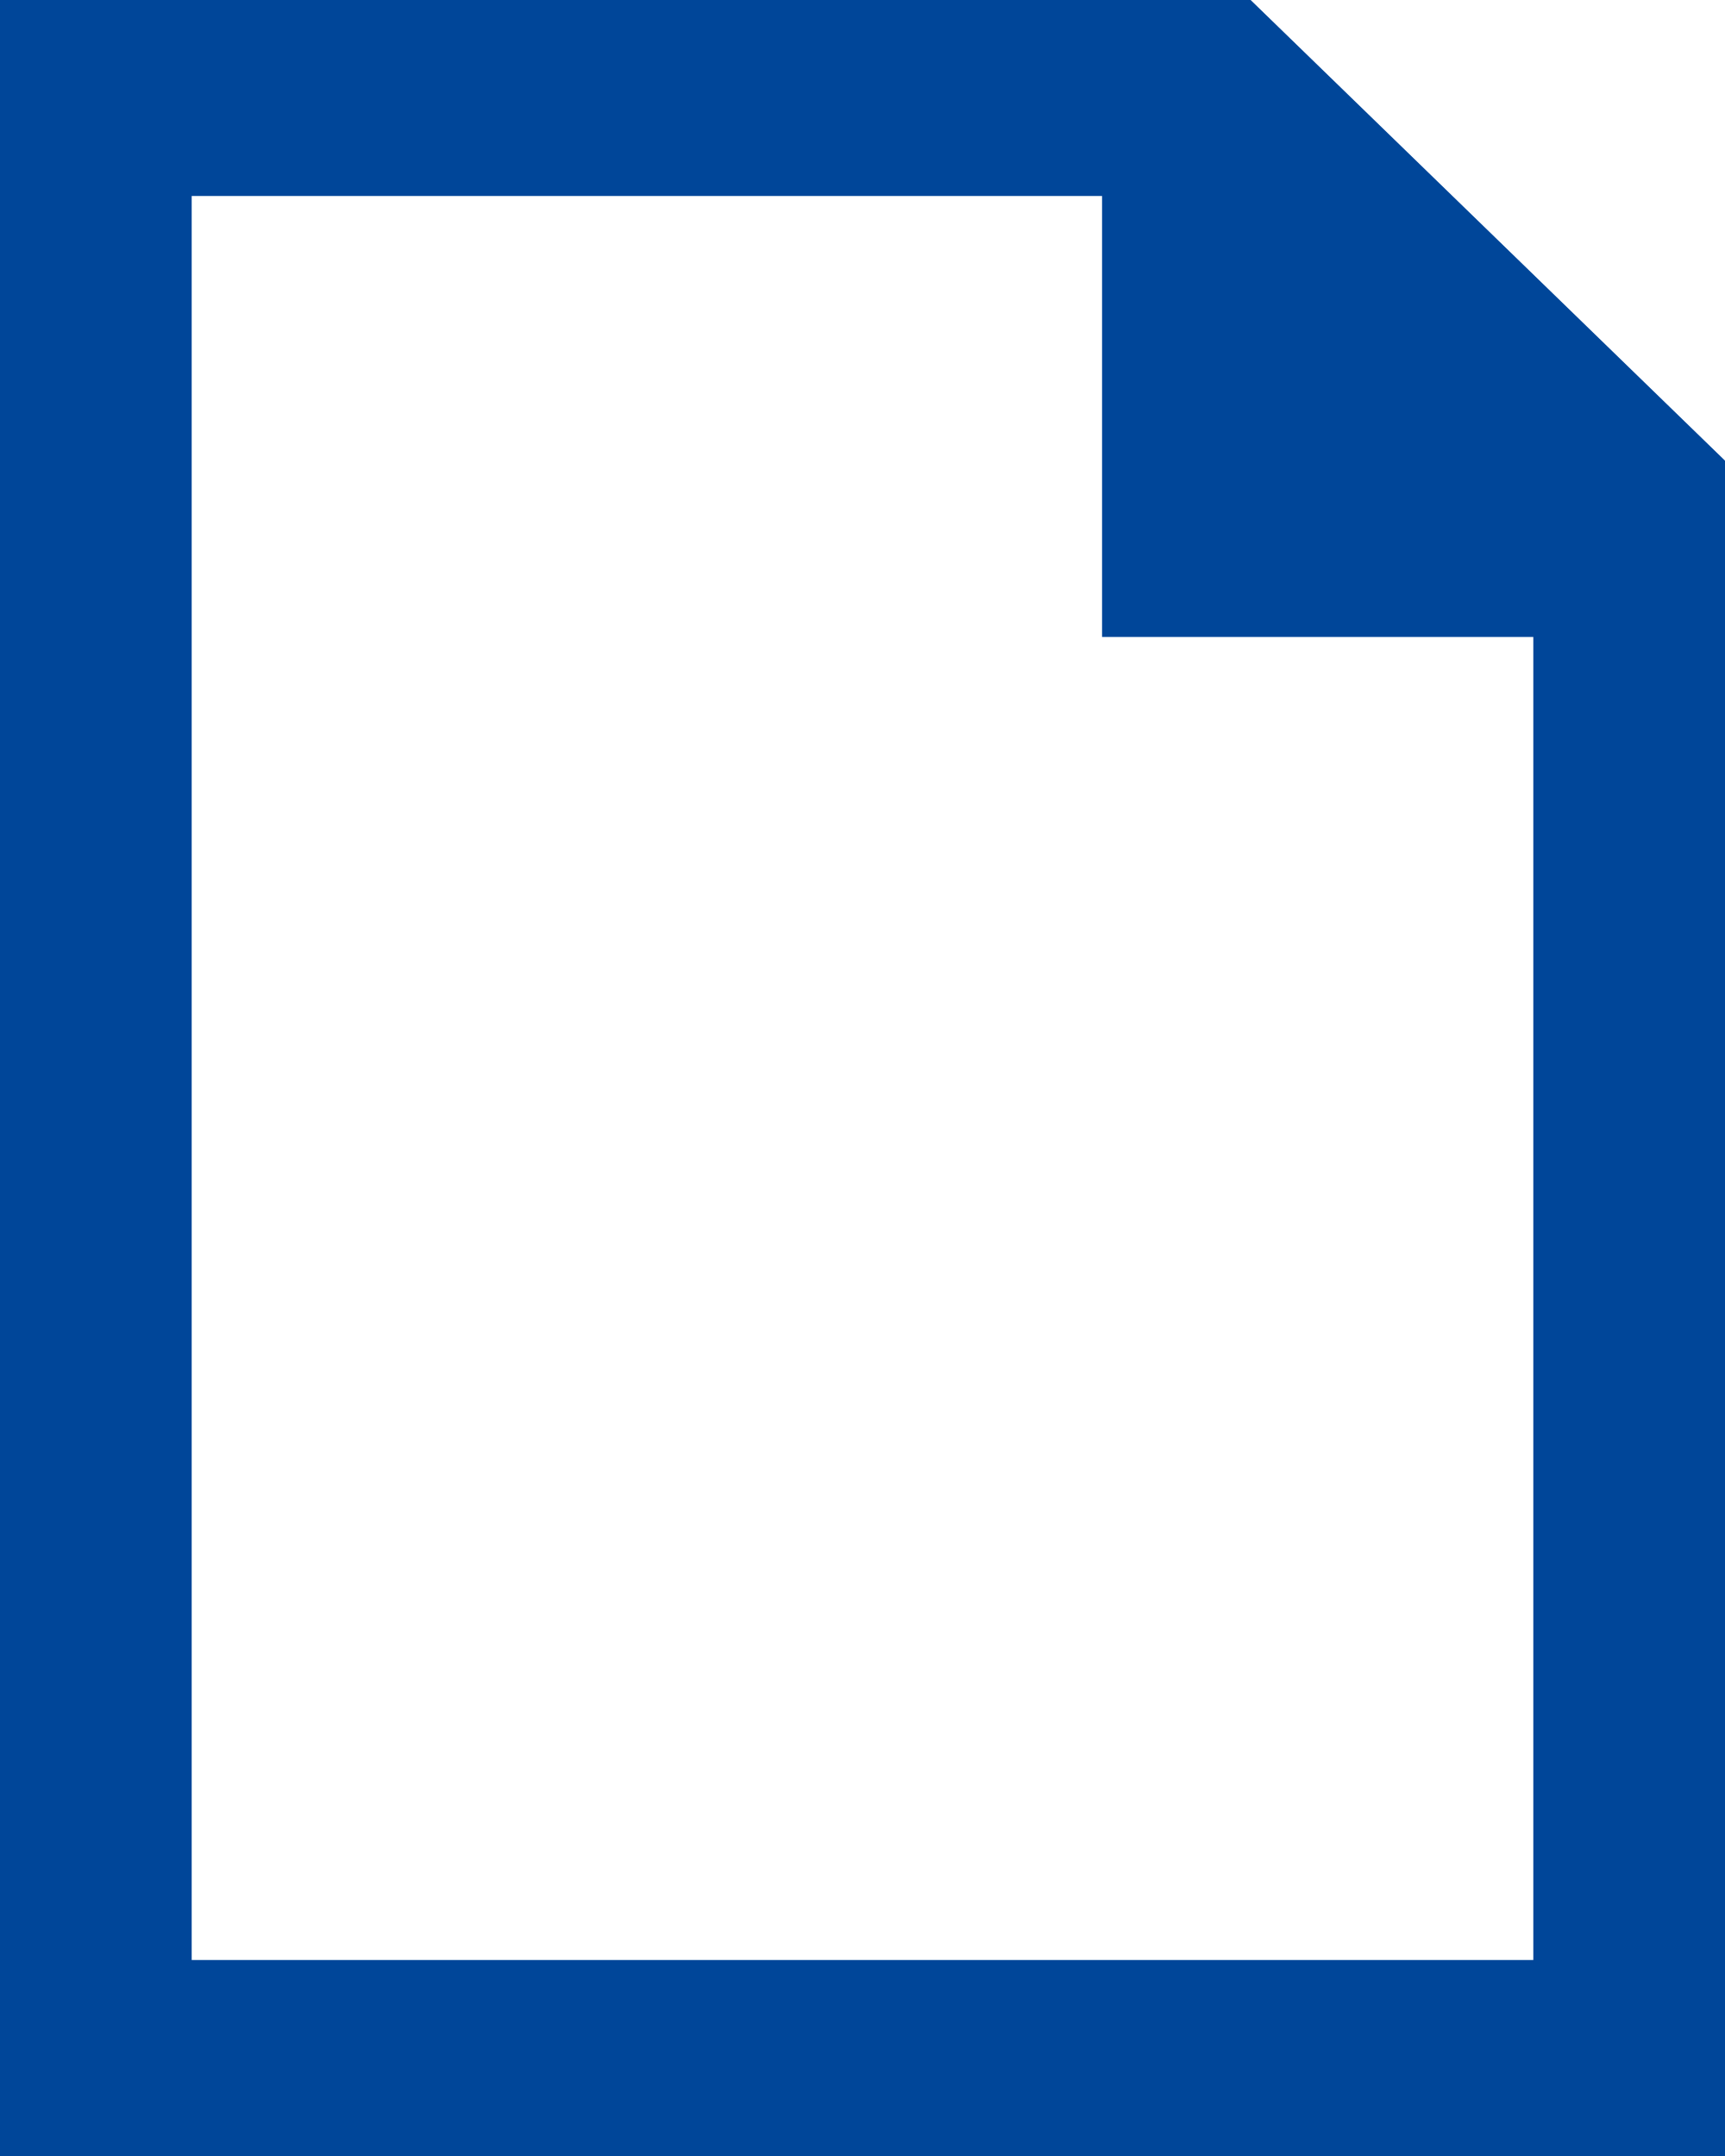
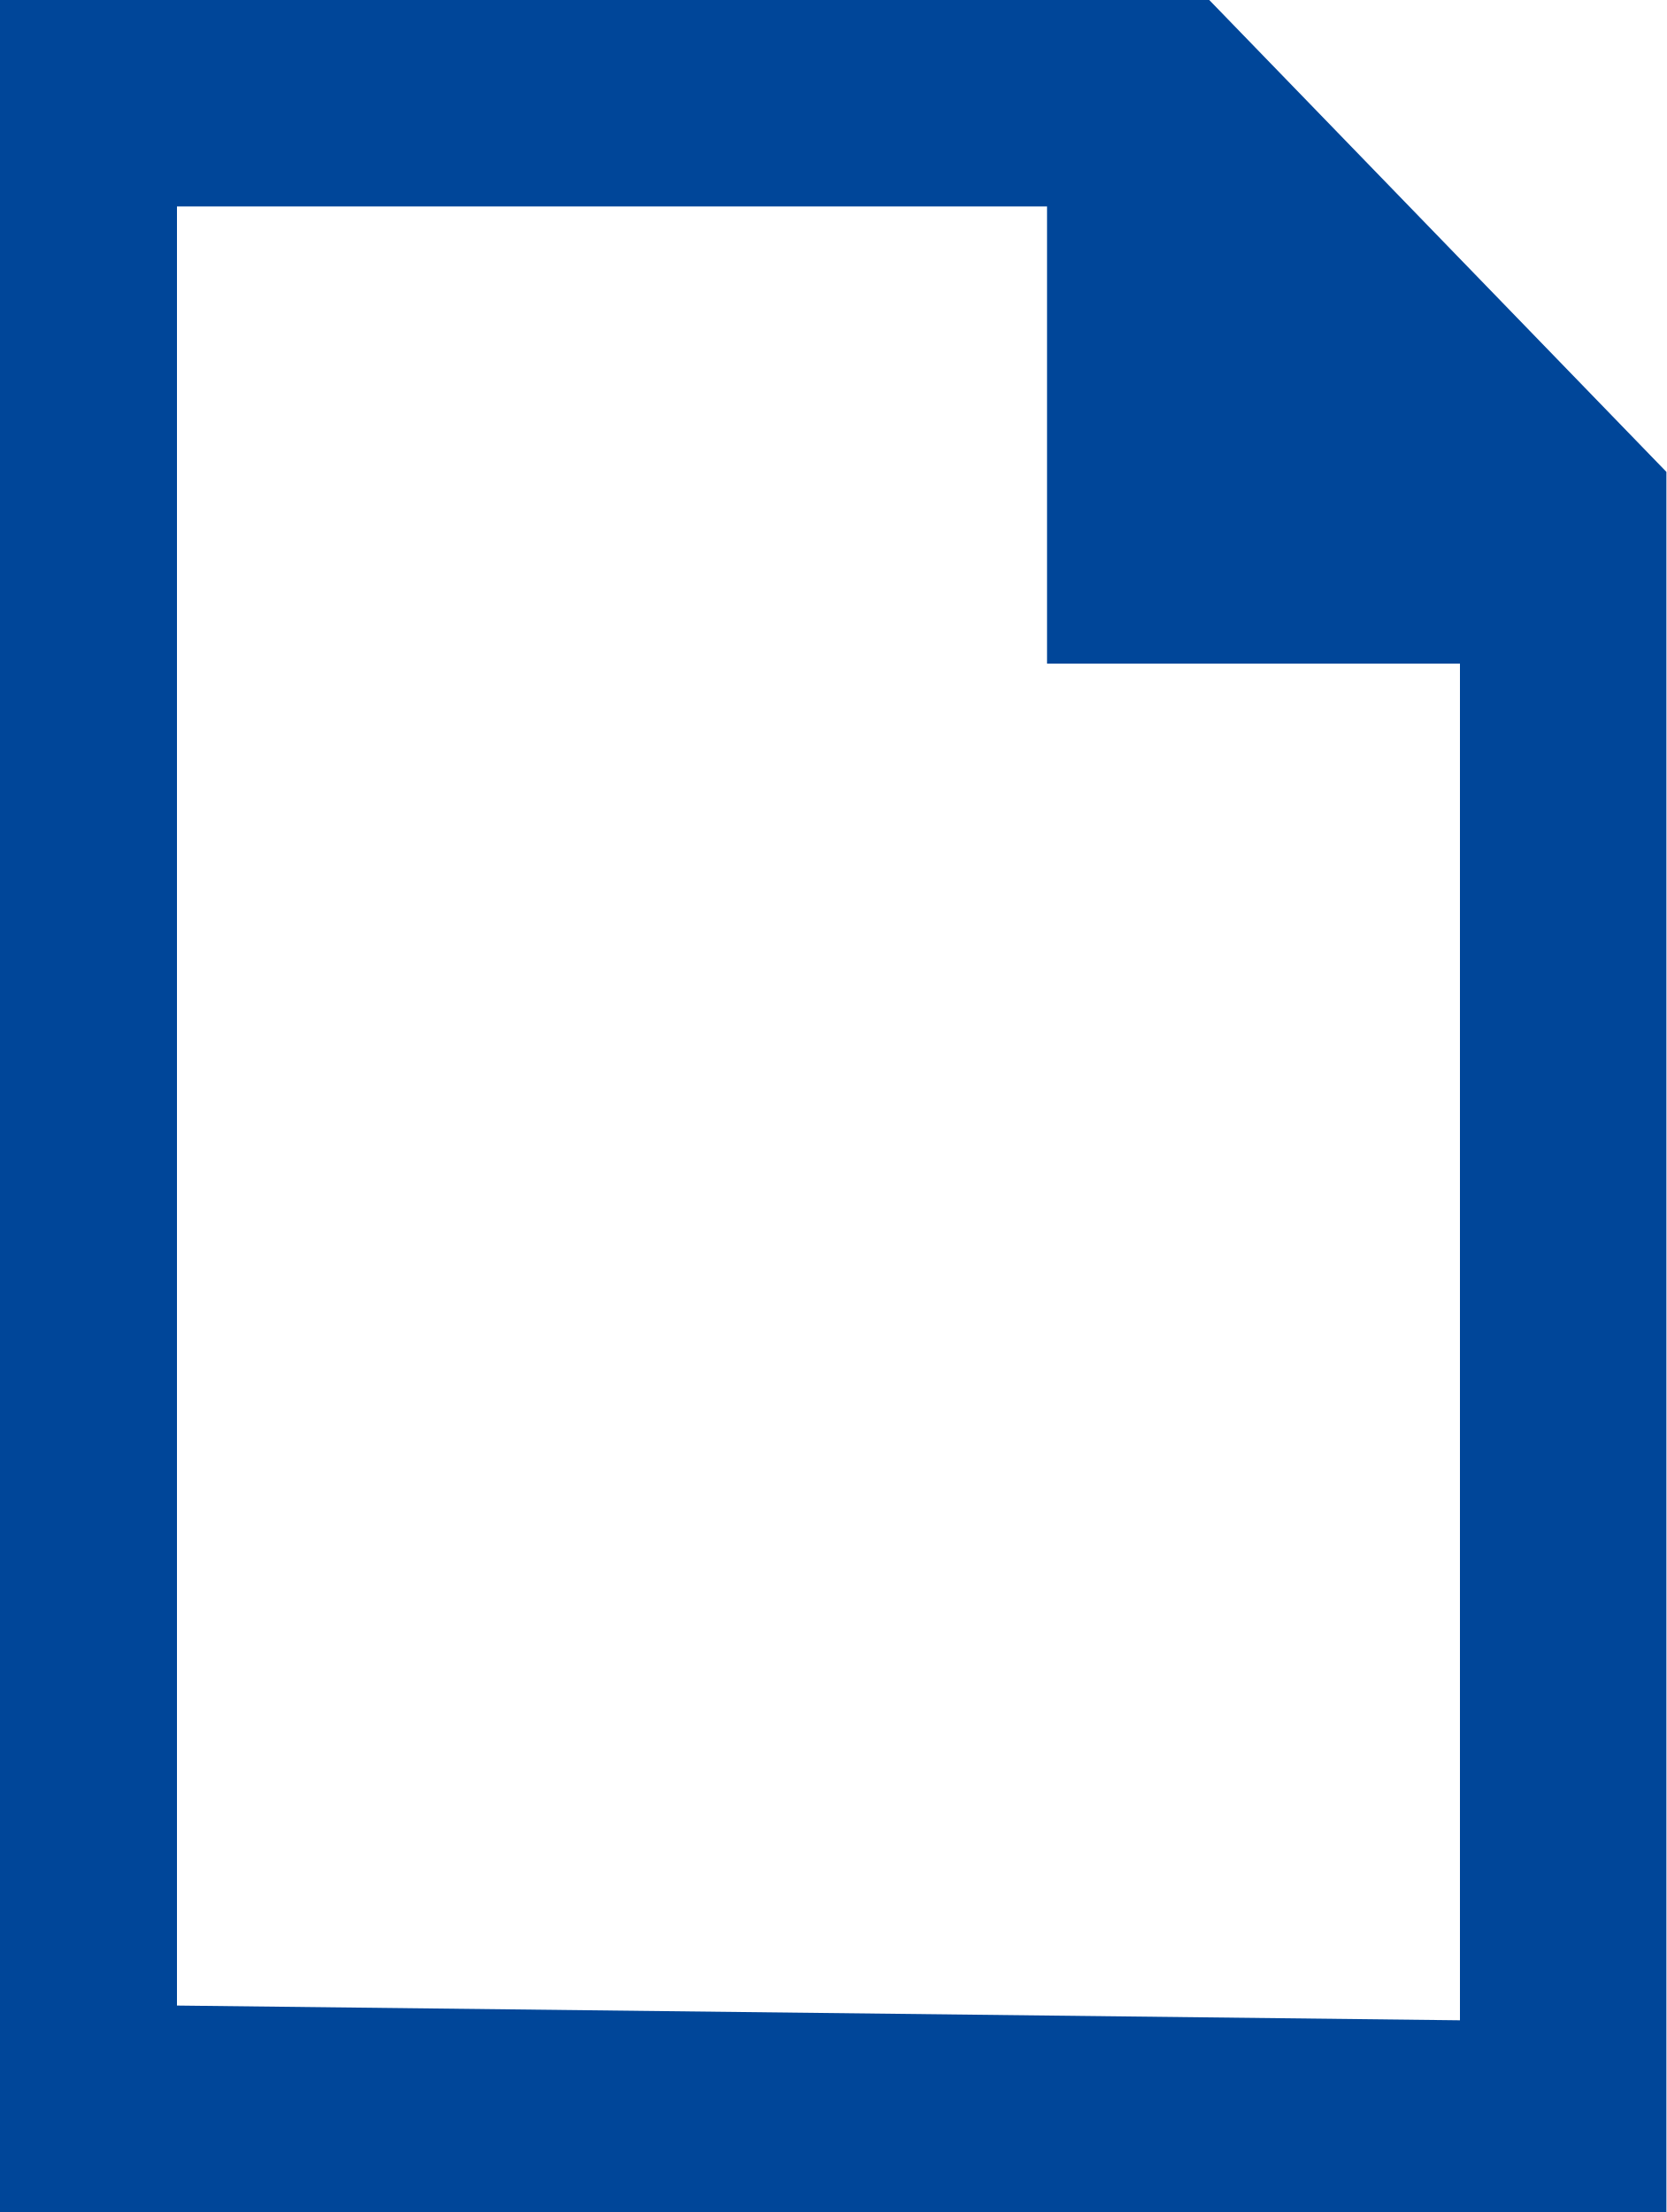
- <svg xmlns="http://www.w3.org/2000/svg" width="16px" height="20px" viewBox="0 0 16 20" version="1.1">
-   <defs />
-   <g id="Page-1" stroke="none" stroke-width="1" fill="none" fill-rule="evenodd">
-     <g id="[2a.BOARD]-Formulieren-&amp;-Interactieve-elementen-1.4-(11-mei)-[BOARD]" transform="translate(-637, -8561)" fill-rule="nonzero" fill="#004699">
+ <svg xmlns="http://www.w3.org/2000/svg" version="1.1" id="Layer_1" x="0px" y="0px" width="11.3px" height="15px" viewBox="0 0 11.3 15" style="enable-background:new 0 0 11.3 15;" xml:space="preserve">
+   <style type="text/css">
+ 	.st0{fill:#004699;}
+ </style>
+   <g id="Page-1">
+     <g id="_x5B_2a.BOARD_x5D_-Formulieren-_x26_-Interactieve-elementen-1.4-_x28_11-mei_x29_-_x5B_BOARD_x5D_" transform="translate(-637, -8561)">
      <g id="Icoon_document" transform="translate(637, 8561)">
-         <path d="M11.6,0 L0,0 L0,20 L16,20 L16,4.273 L11.6,0 Z M1.778,18.182 L1.778,1.818 L10.222,1.818 L10.222,5.909 L14.222,5.909 L14.222,18.182 L1.778,18.182 Z" id="Shape" />
+         <path id="Shape" class="st0" d="M8.2,0H0v15h11.3V3.2L8.2,0z M1.2,13.6V1.4h5.9v3.1h2.8v9.2L1.2,13.6L1.2,13.6z" />
      </g>
    </g>
  </g>
</svg>
